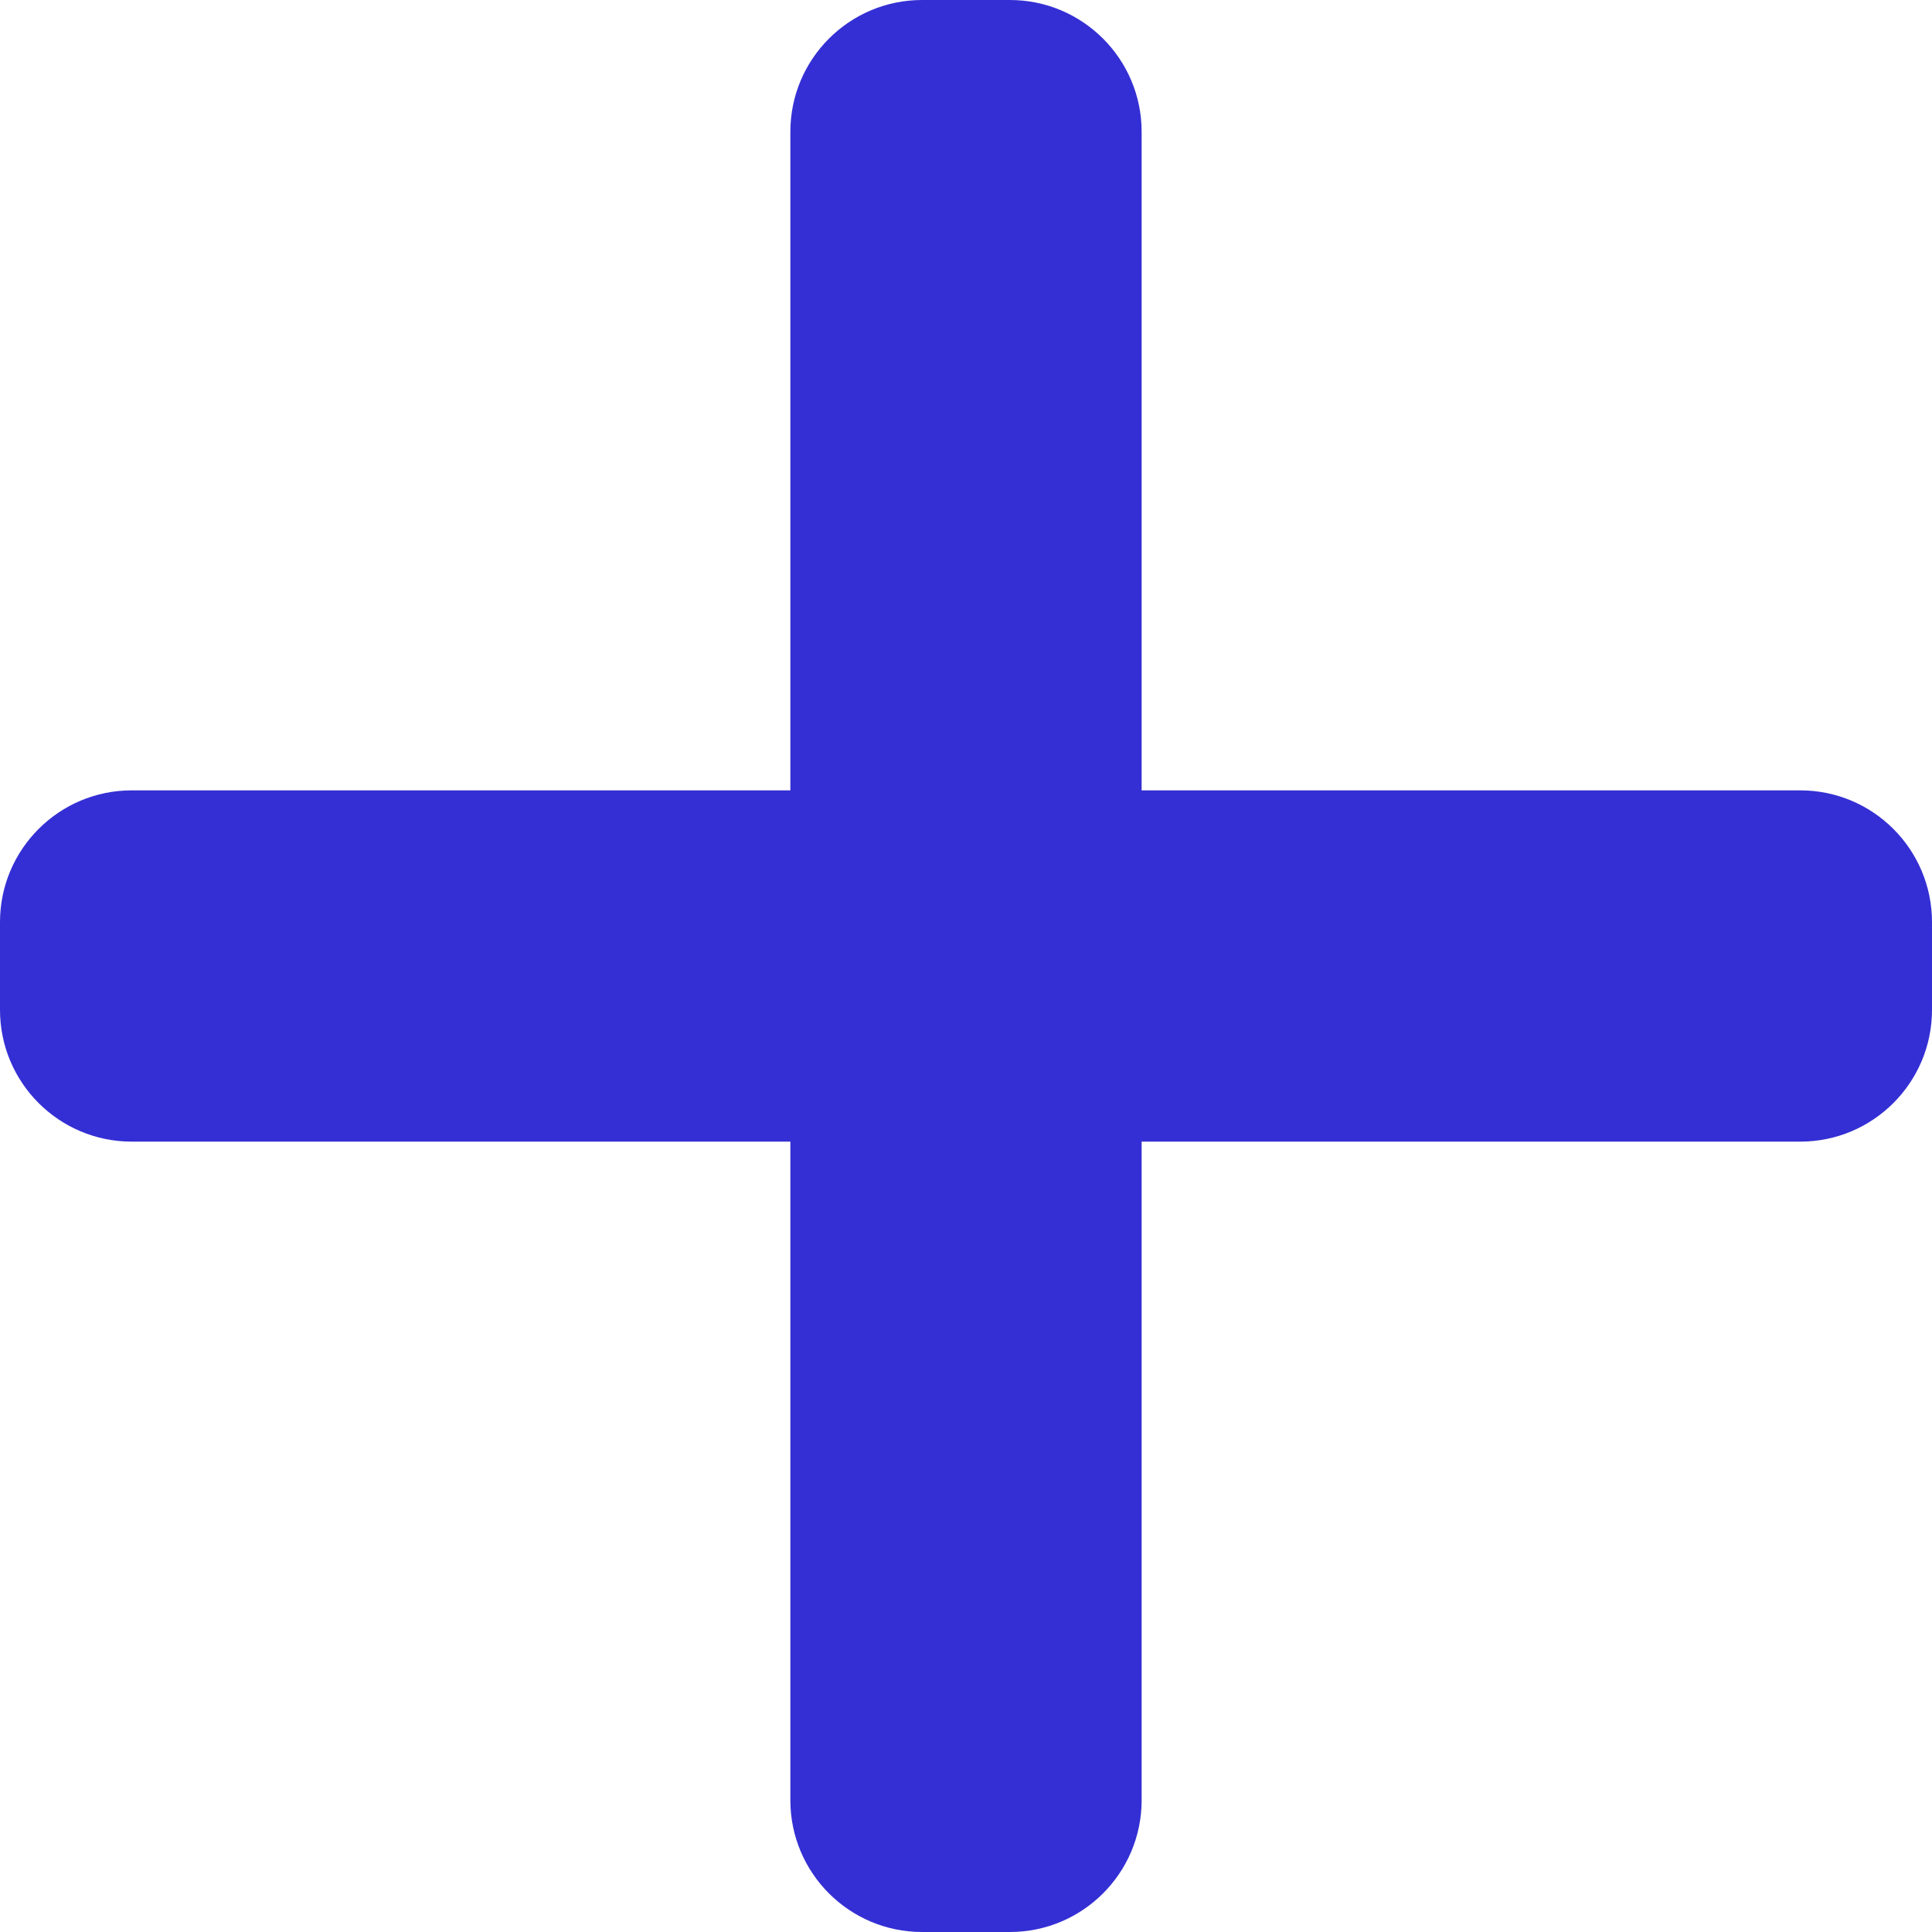
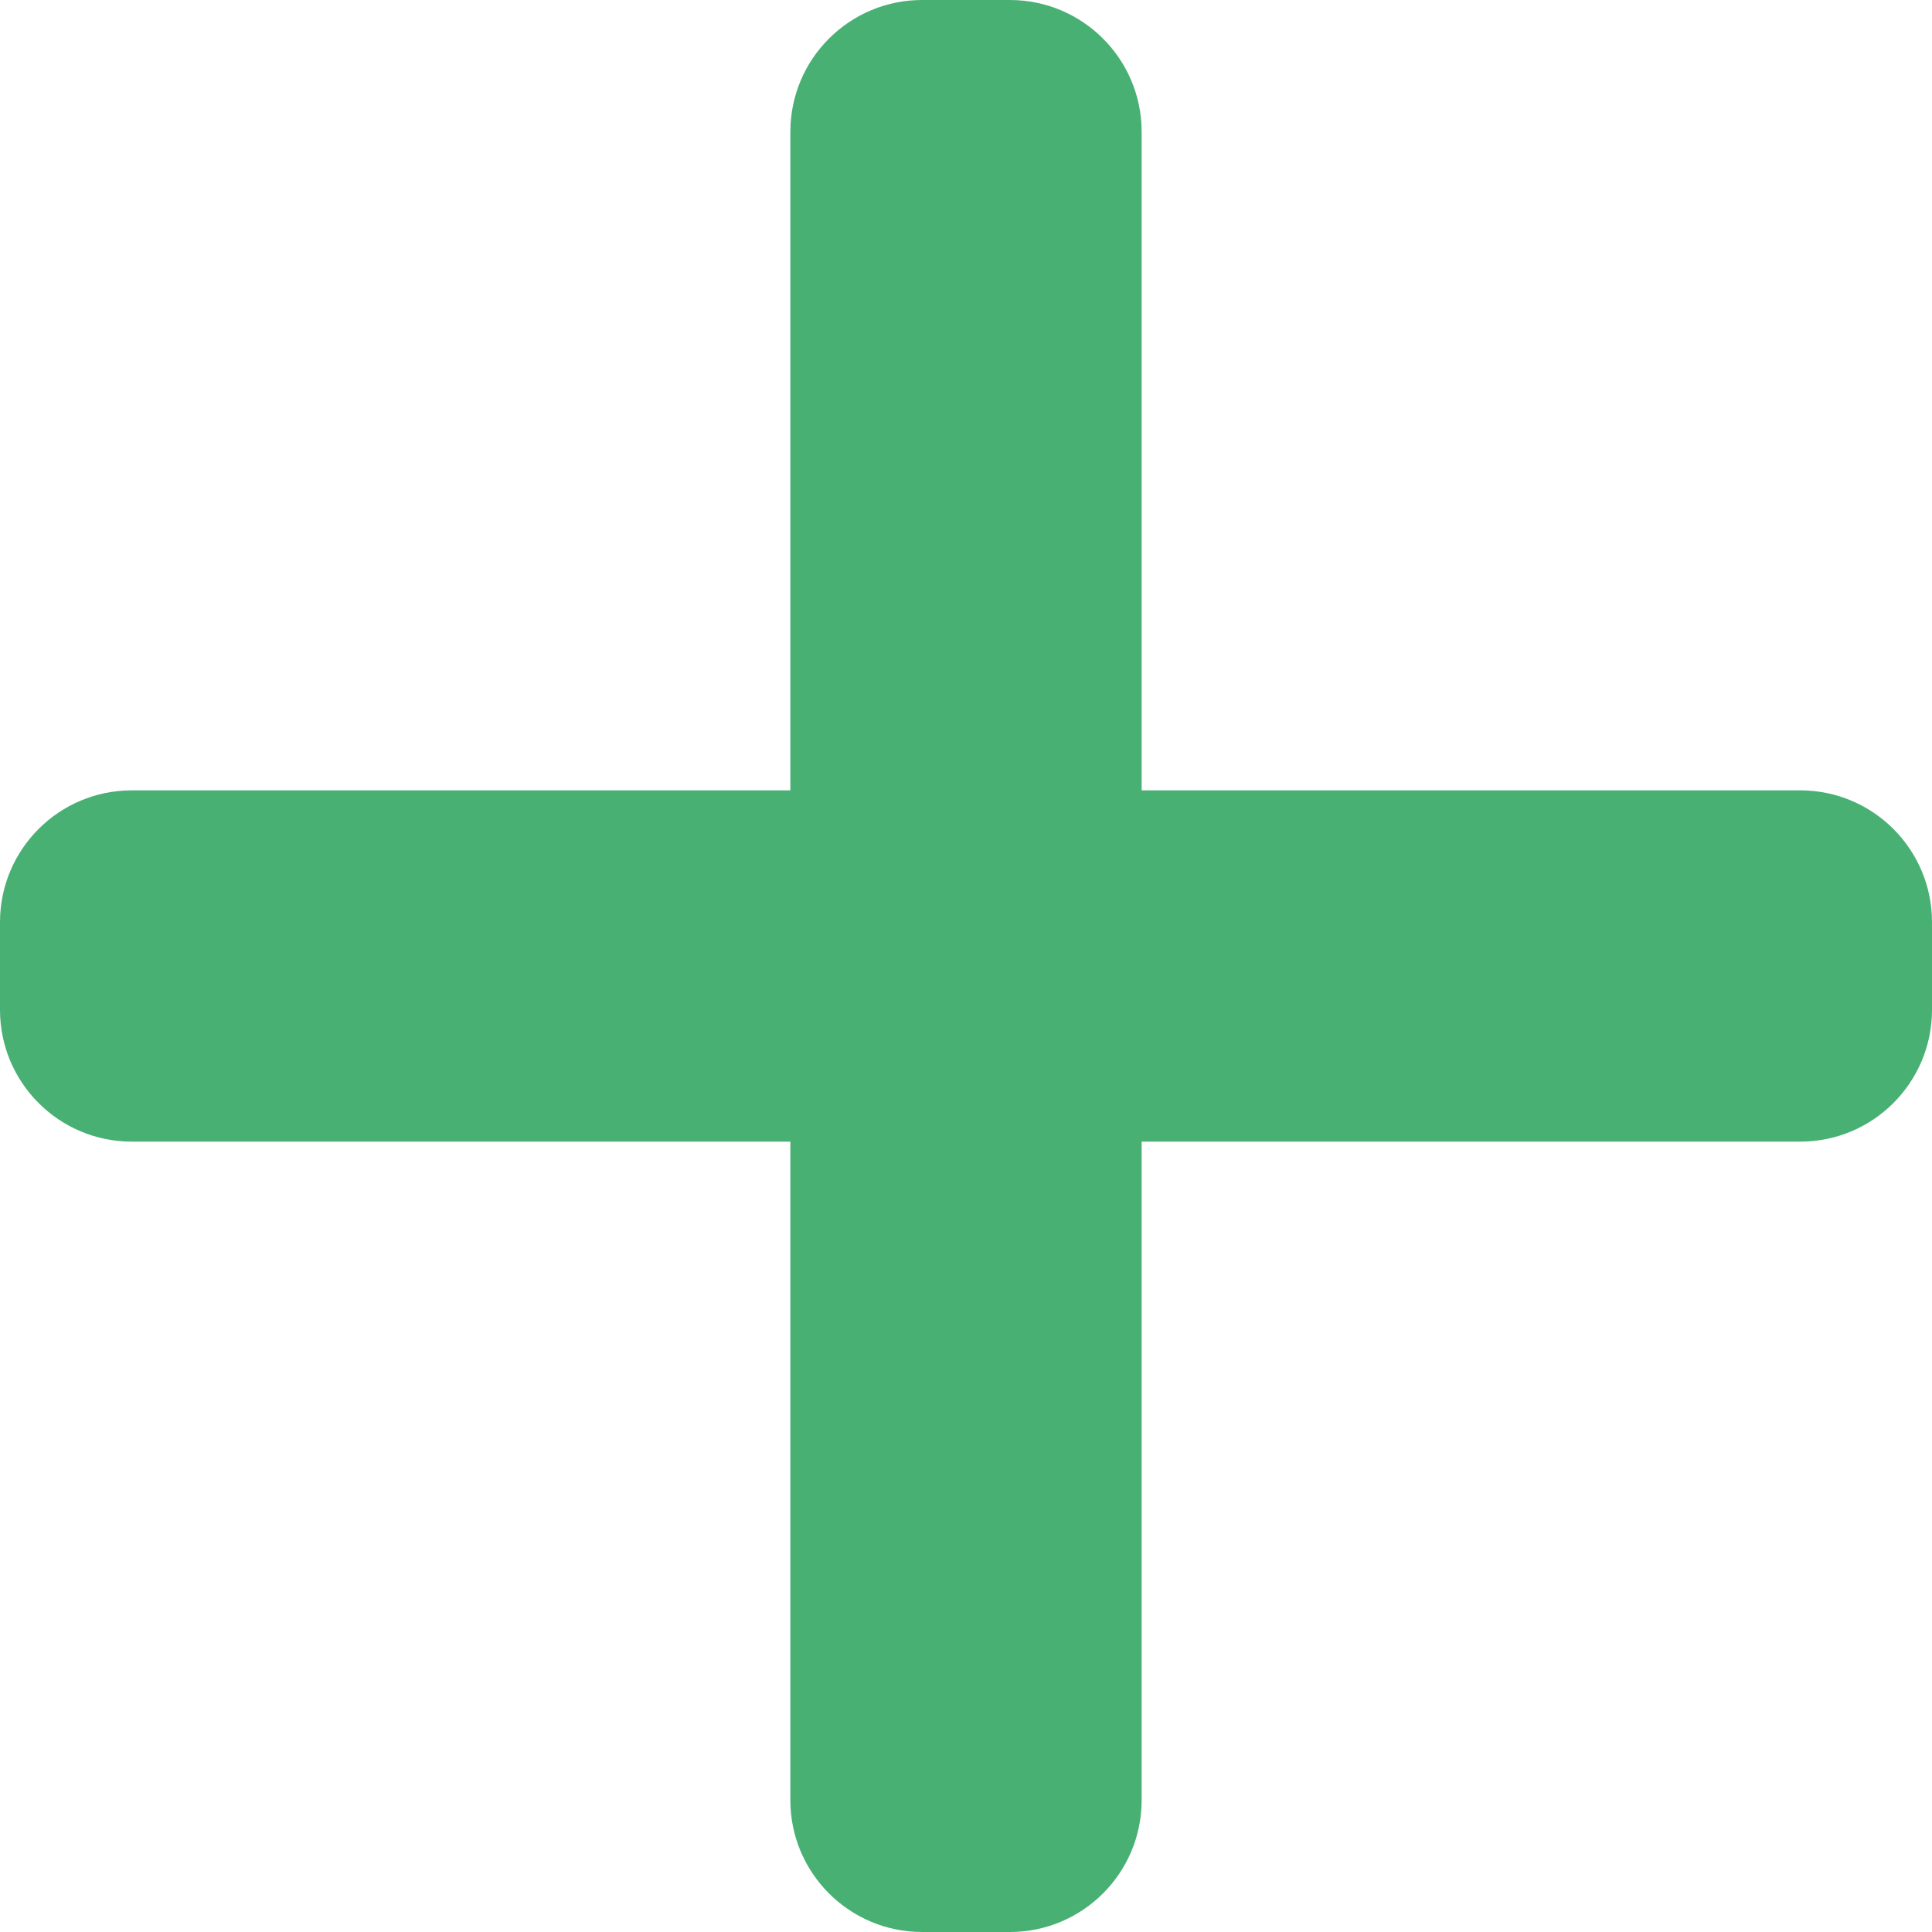
<svg xmlns="http://www.w3.org/2000/svg" height="10px" viewBox="0 0 469.333 469.333" width="10px">
-   <g fill="#342FD4">
+   <g fill="#49B074">
    <path d="m437.332 192h-405.332c-17.664 0-32 14.336-32 32v21.332c0 17.664 14.336 32 32 32h405.332c17.664 0 32-14.336 32-32v-21.332c0-17.664-14.336-32-32-32zm0 0" />
    <path d="m192 32v405.332c0 17.664 14.336 32 32 32h21.332c17.664 0 32-14.336 32-32v-405.332c0-17.664-14.336-32-32-32h-21.332c-17.664 0-32 14.336-32 32zm0 0" />
  </g>
</svg>
